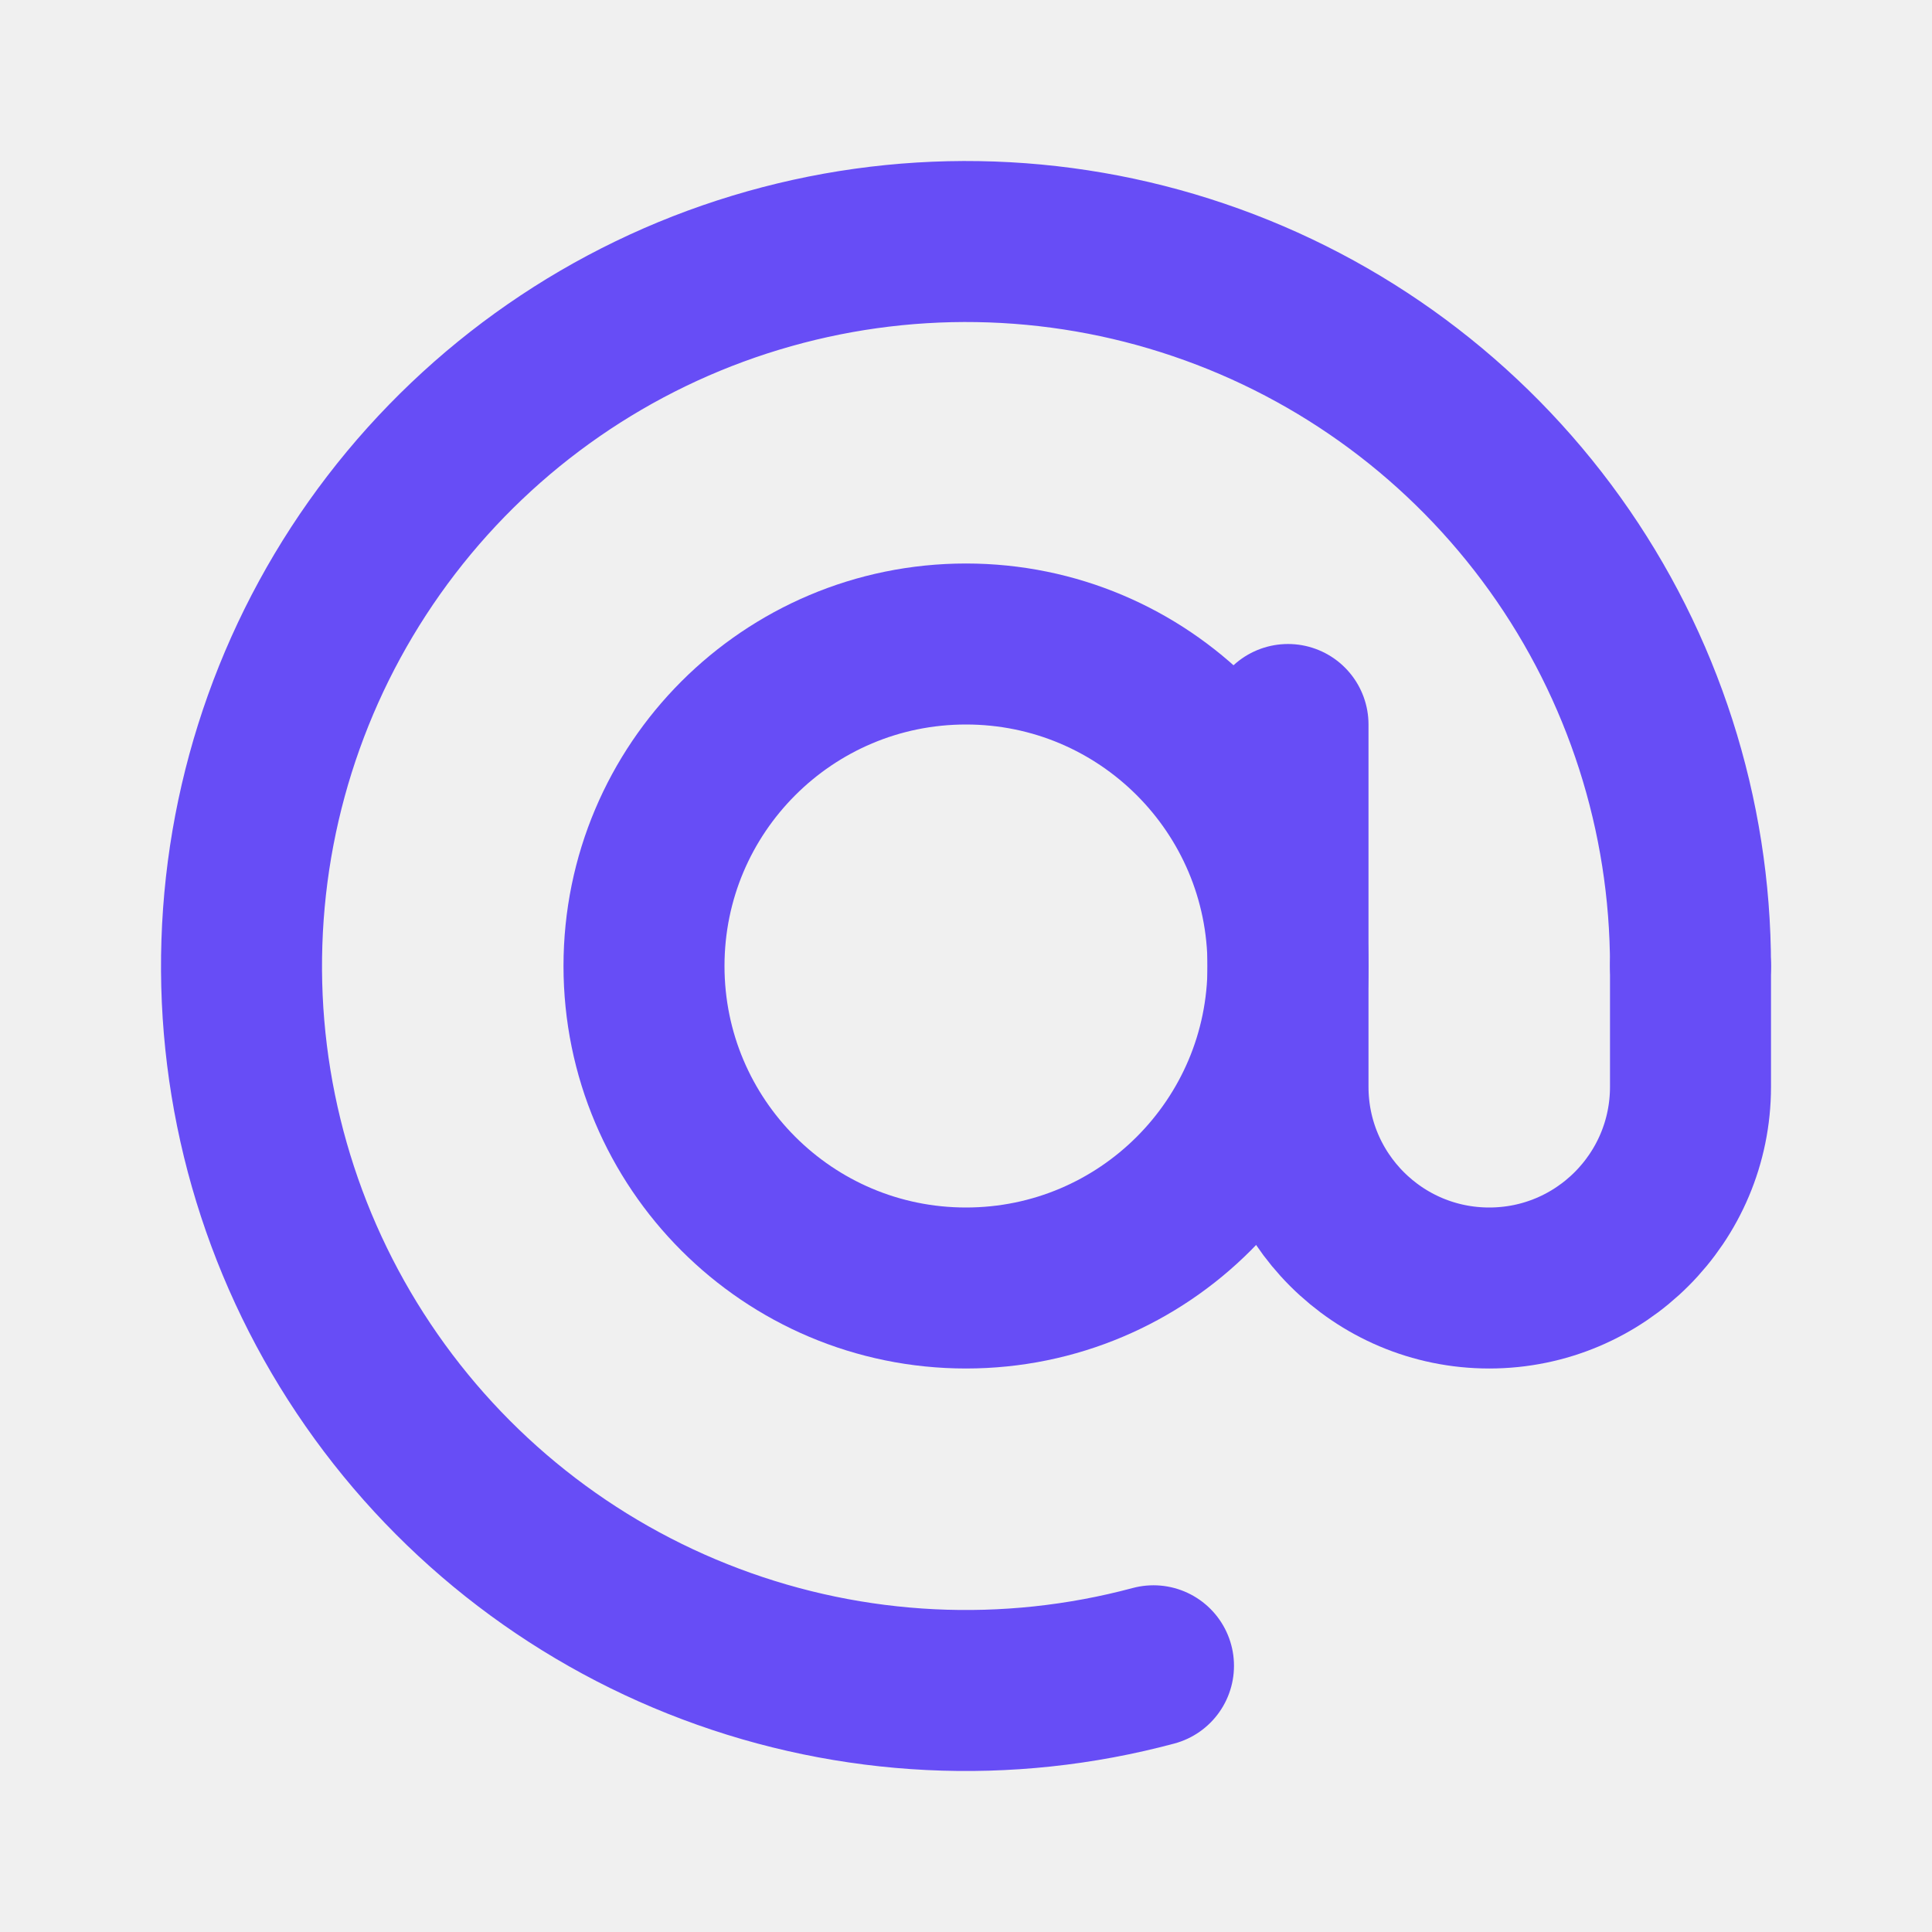
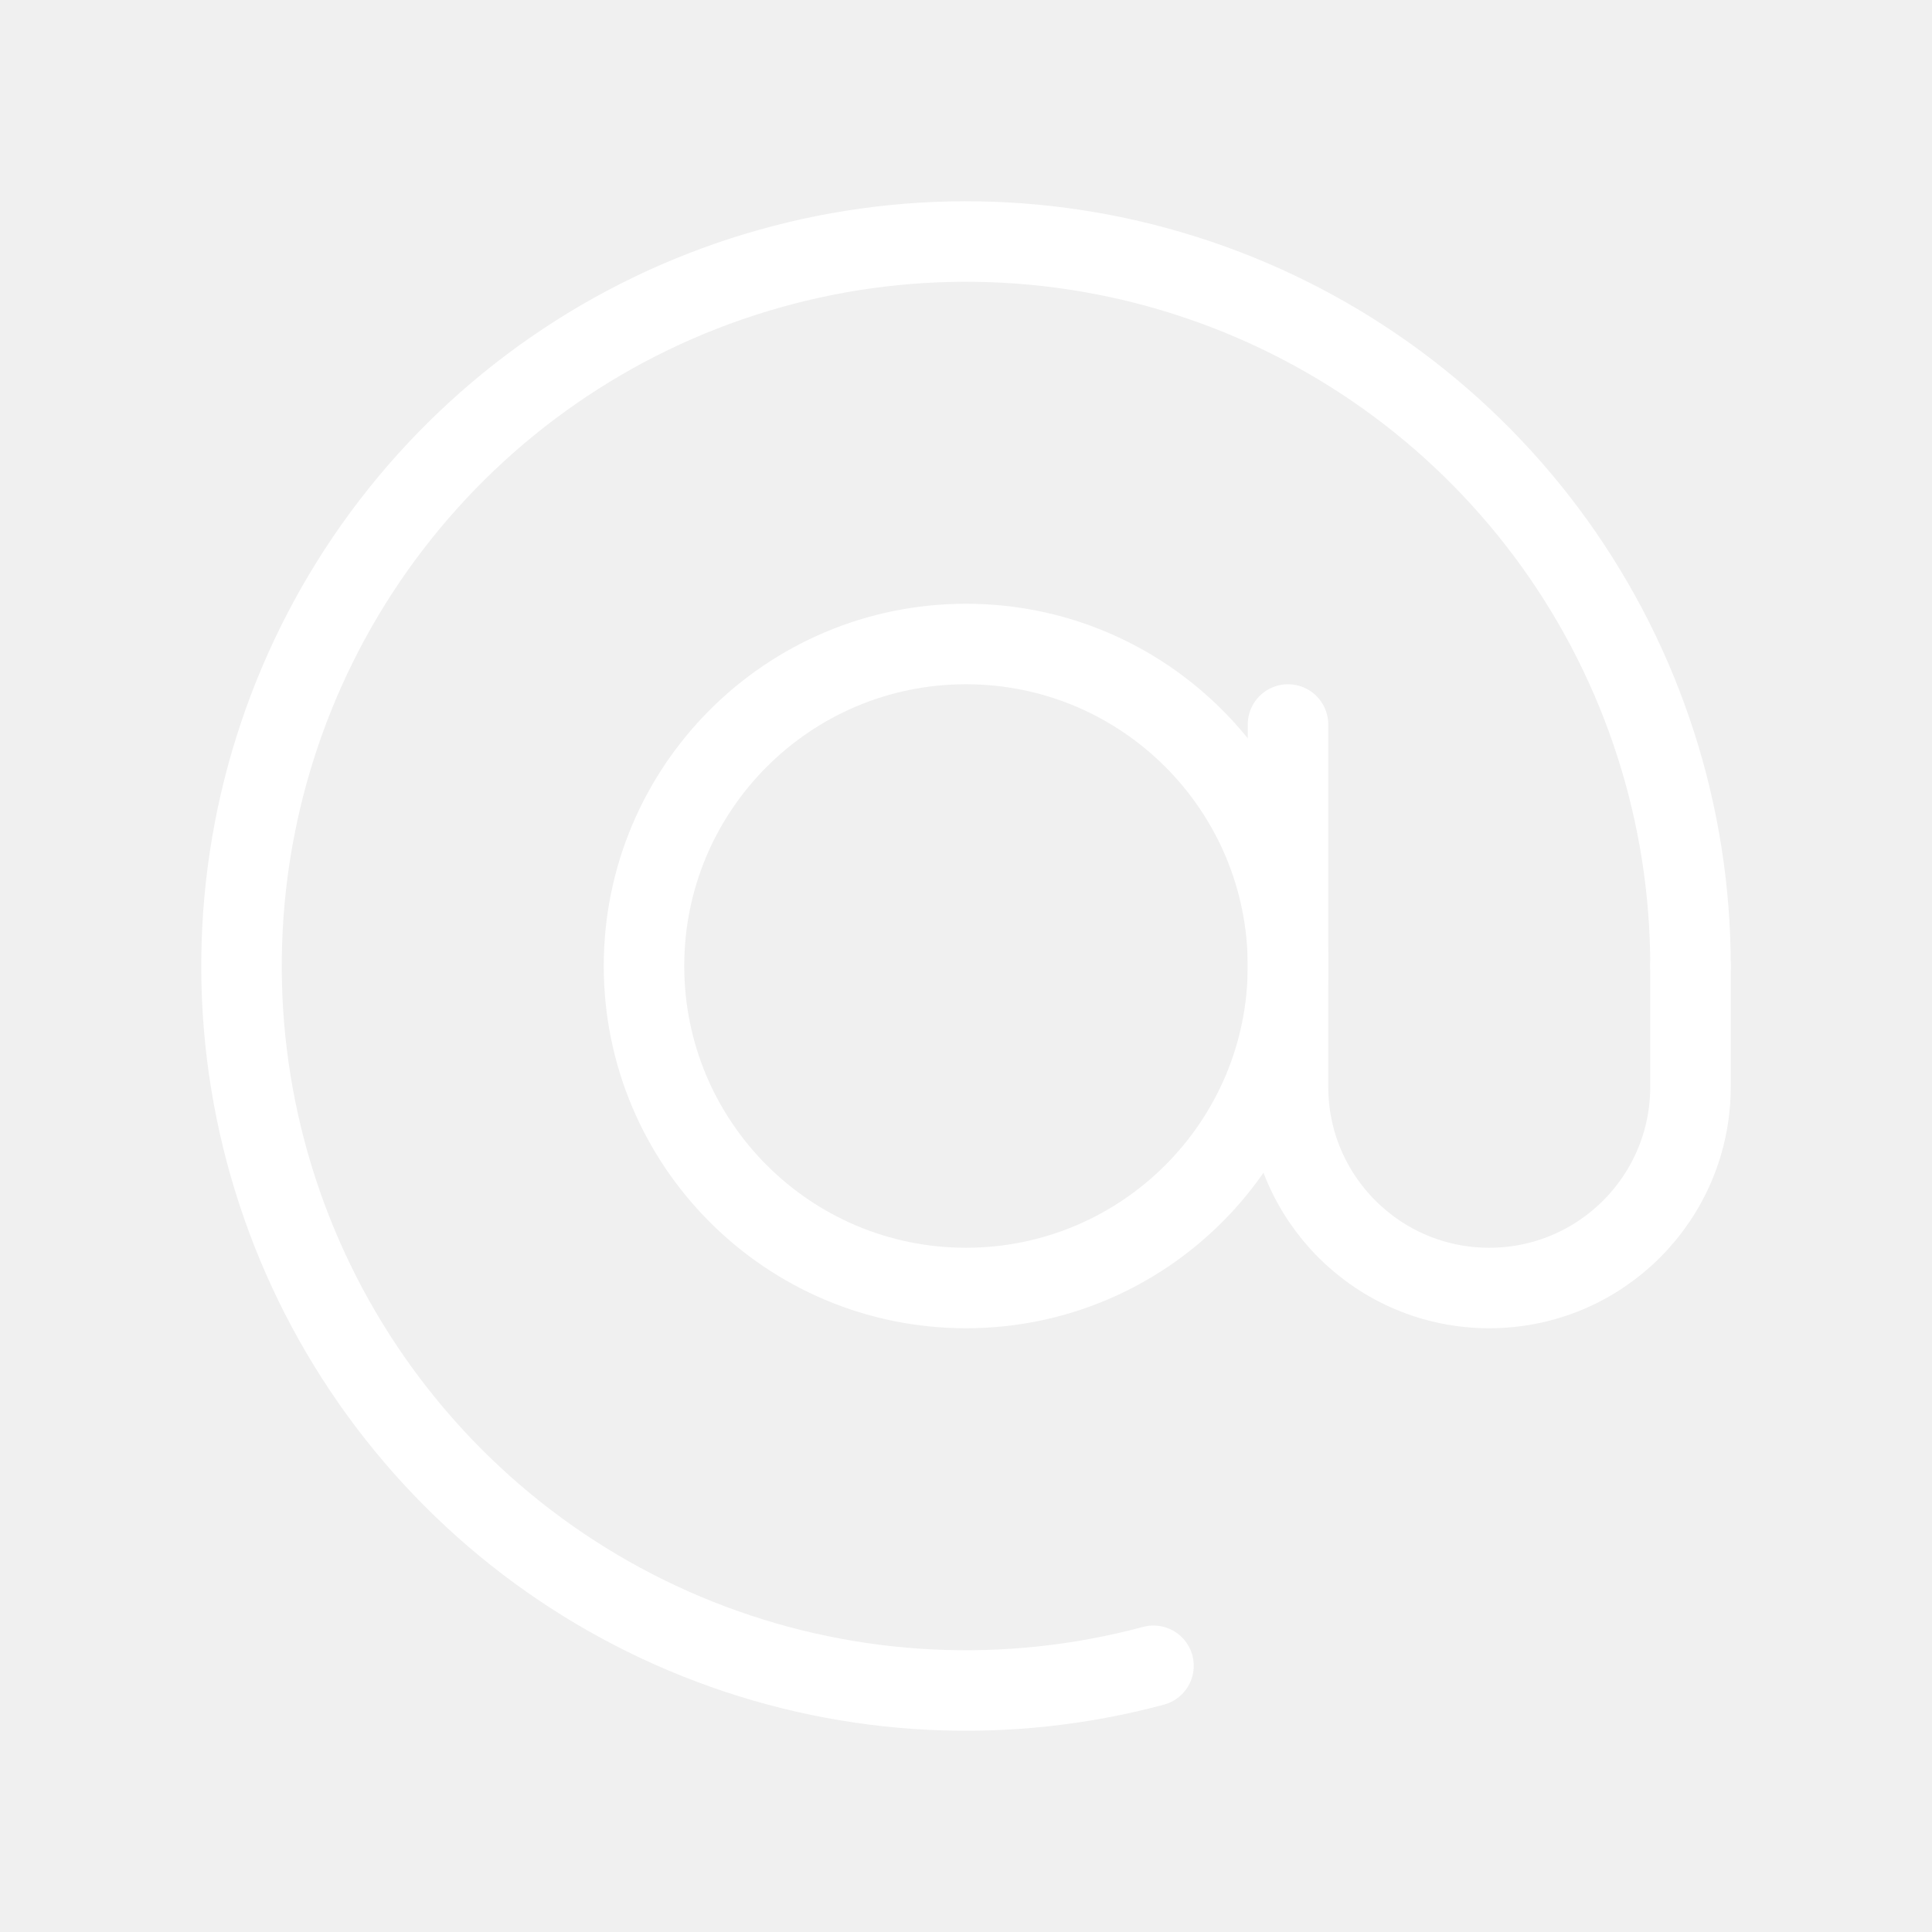
<svg xmlns="http://www.w3.org/2000/svg" width="24" height="24" viewBox="0 0 24 24" fill="none">
-   <path d="M21 12C21 10.12 20.411 8.286 19.316 6.758C18.22 5.229 16.674 4.082 14.893 3.478C13.112 2.873 11.187 2.842 9.387 3.388C7.588 3.933 6.005 5.029 4.86 6.521C3.715 8.013 3.066 9.826 3.005 11.706C2.943 13.585 3.472 15.437 4.517 17C5.562 18.564 7.07 19.761 8.83 20.423C10.59 21.086 12.513 21.18 14.329 20.693" stroke="#674DF6" stroke-width="2" stroke-linecap="round" />
-   <circle cx="12" cy="12" r="4" stroke="#674DF6" stroke-width="2" />
-   <path d="M16 9V13.5C16 14.881 17.119 16 18.5 16V16C19.881 16 21 14.881 21 13.5V12" stroke="#674DF6" stroke-width="2" stroke-linecap="round" />
+   <path d="M21 12C21 10.12 20.411 8.286 19.316 6.758C18.22 5.229 16.674 4.082 14.893 3.478C13.112 2.873 11.187 2.842 9.387 3.388C7.588 3.933 6.005 5.029 4.86 6.521C3.715 8.013 3.066 9.826 3.005 11.706C2.943 13.585 3.472 15.437 4.517 17C5.562 18.564 7.07 19.761 8.83 20.423C10.59 21.086 12.513 21.18 14.329 20.693" stroke="white" stroke-linecap="round" />
+   <circle cx="12" cy="12" r="4" stroke="white" />
+   <path d="M16 9V13.5C16 14.881 17.119 16 18.5 16V16C19.881 16 21 14.881 21 13.5V12" stroke="white" stroke-linecap="round" />
</svg>
